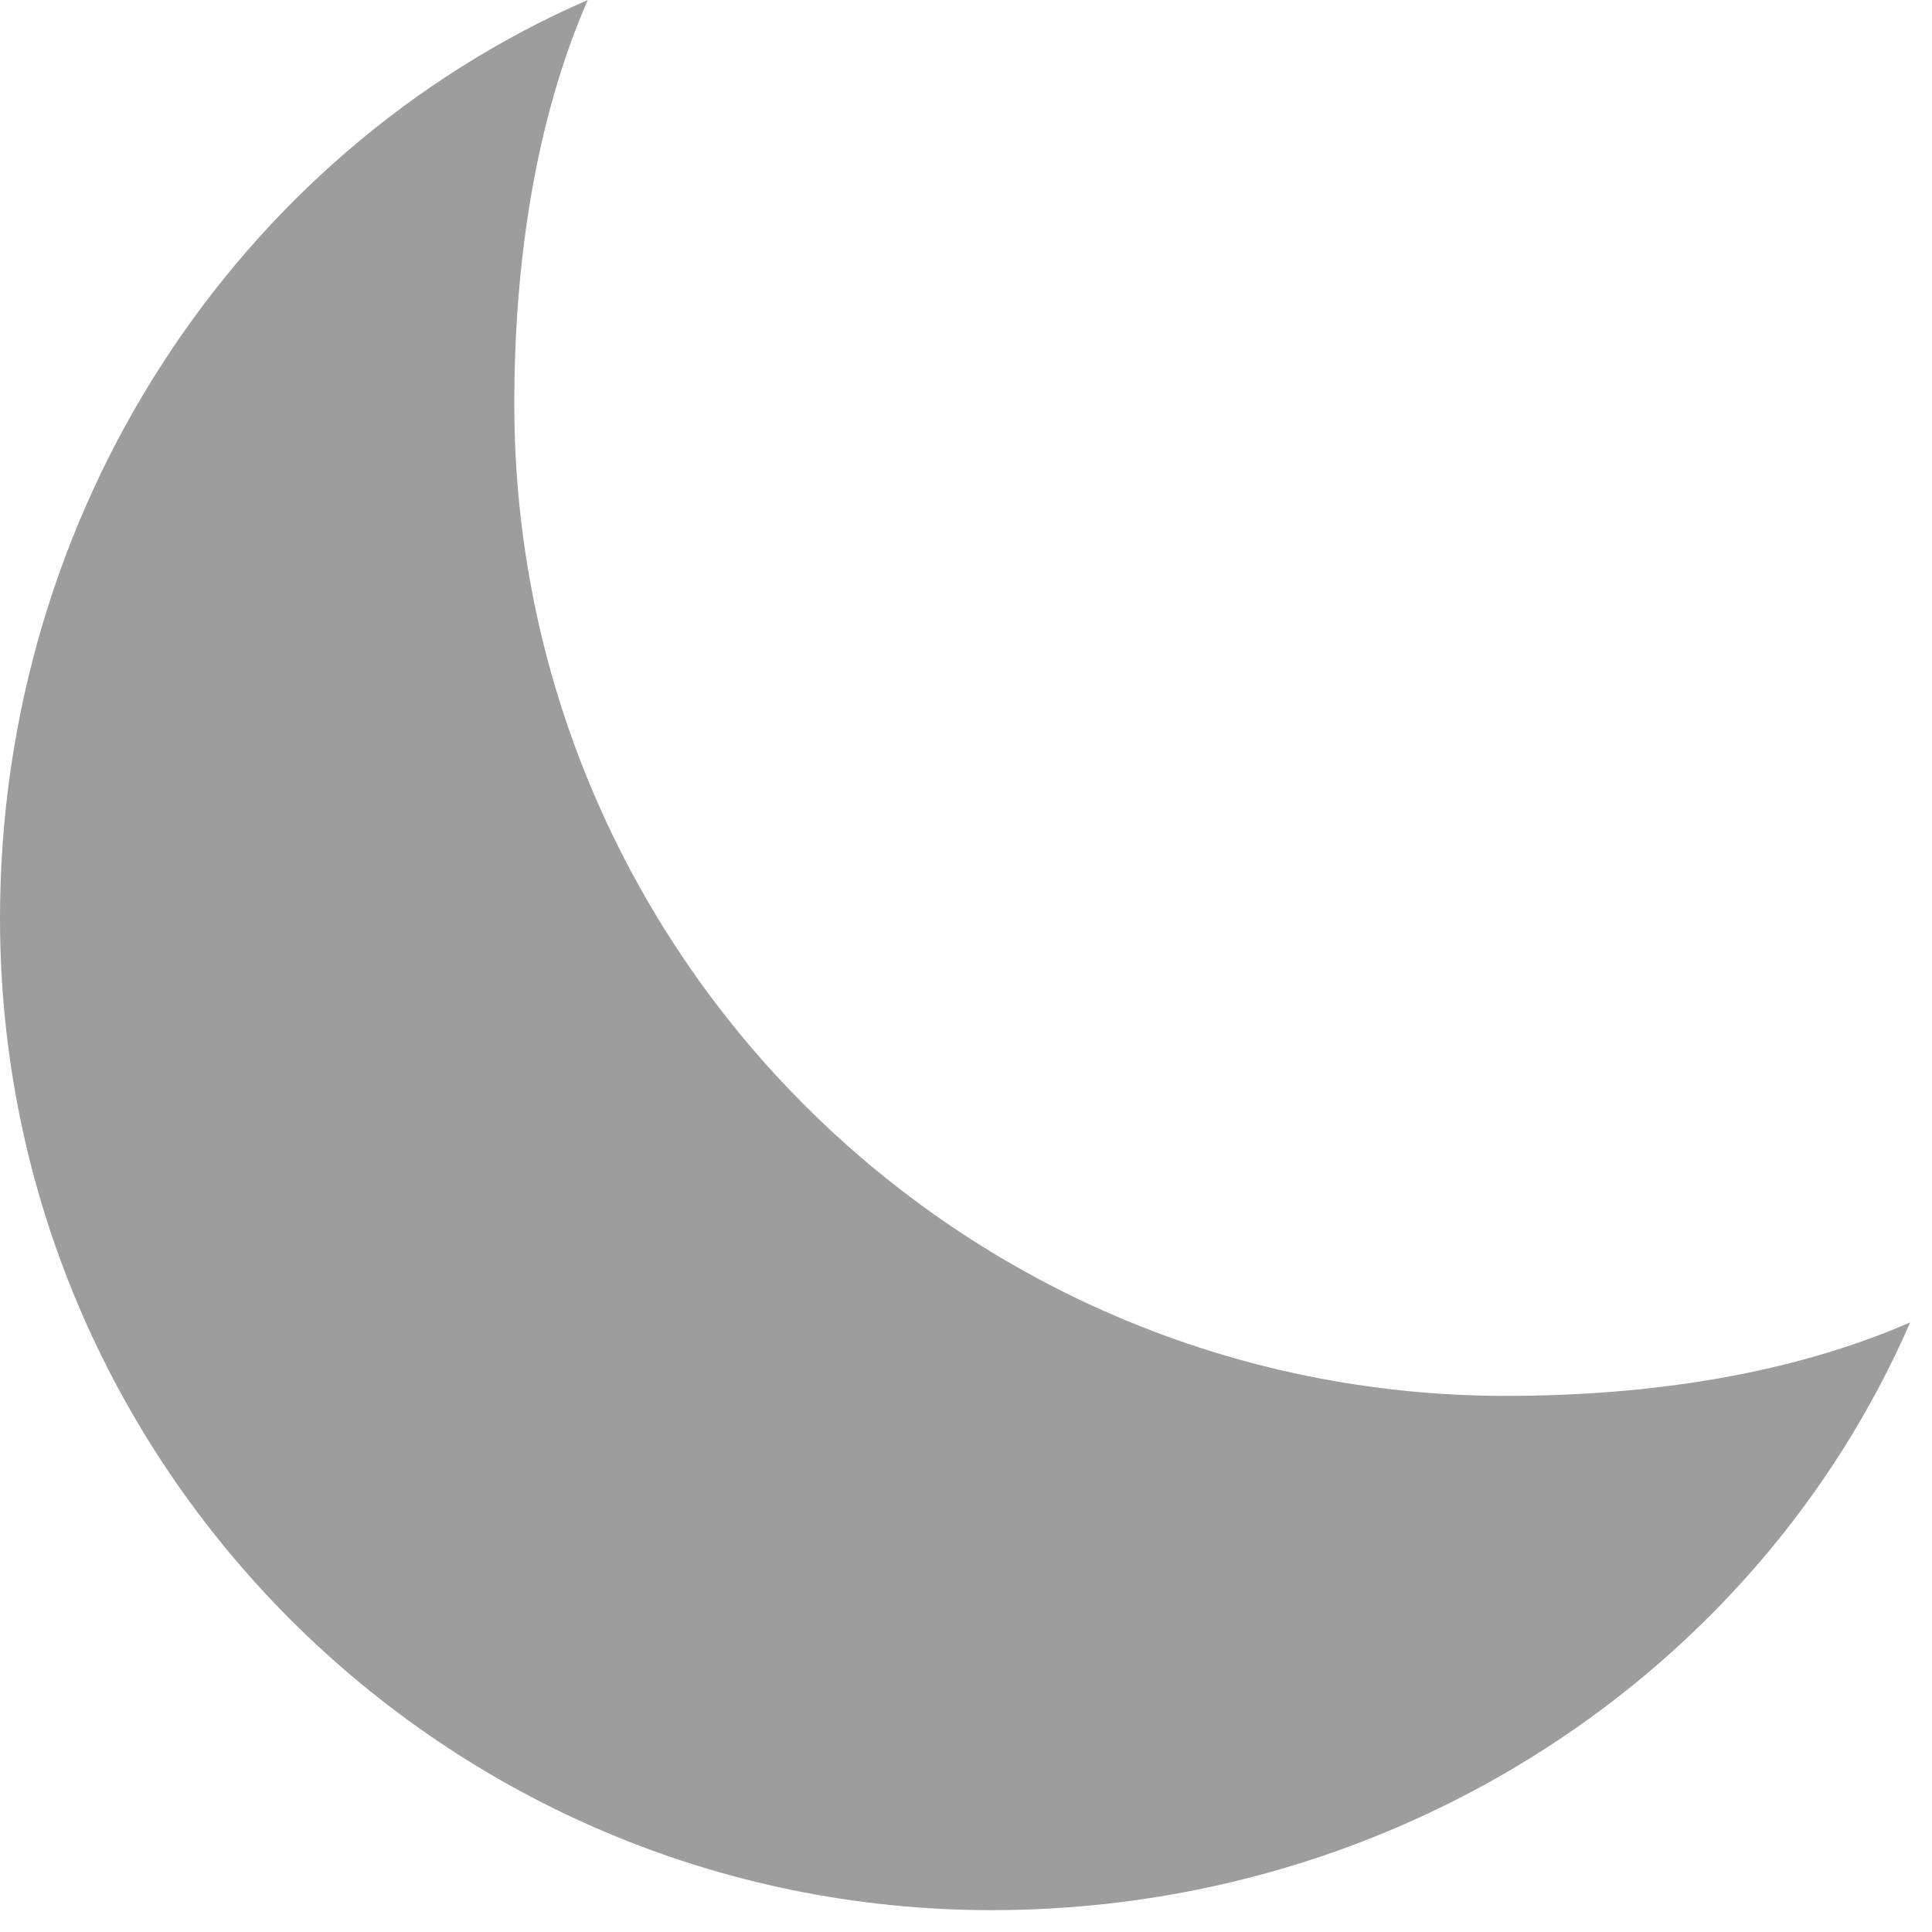
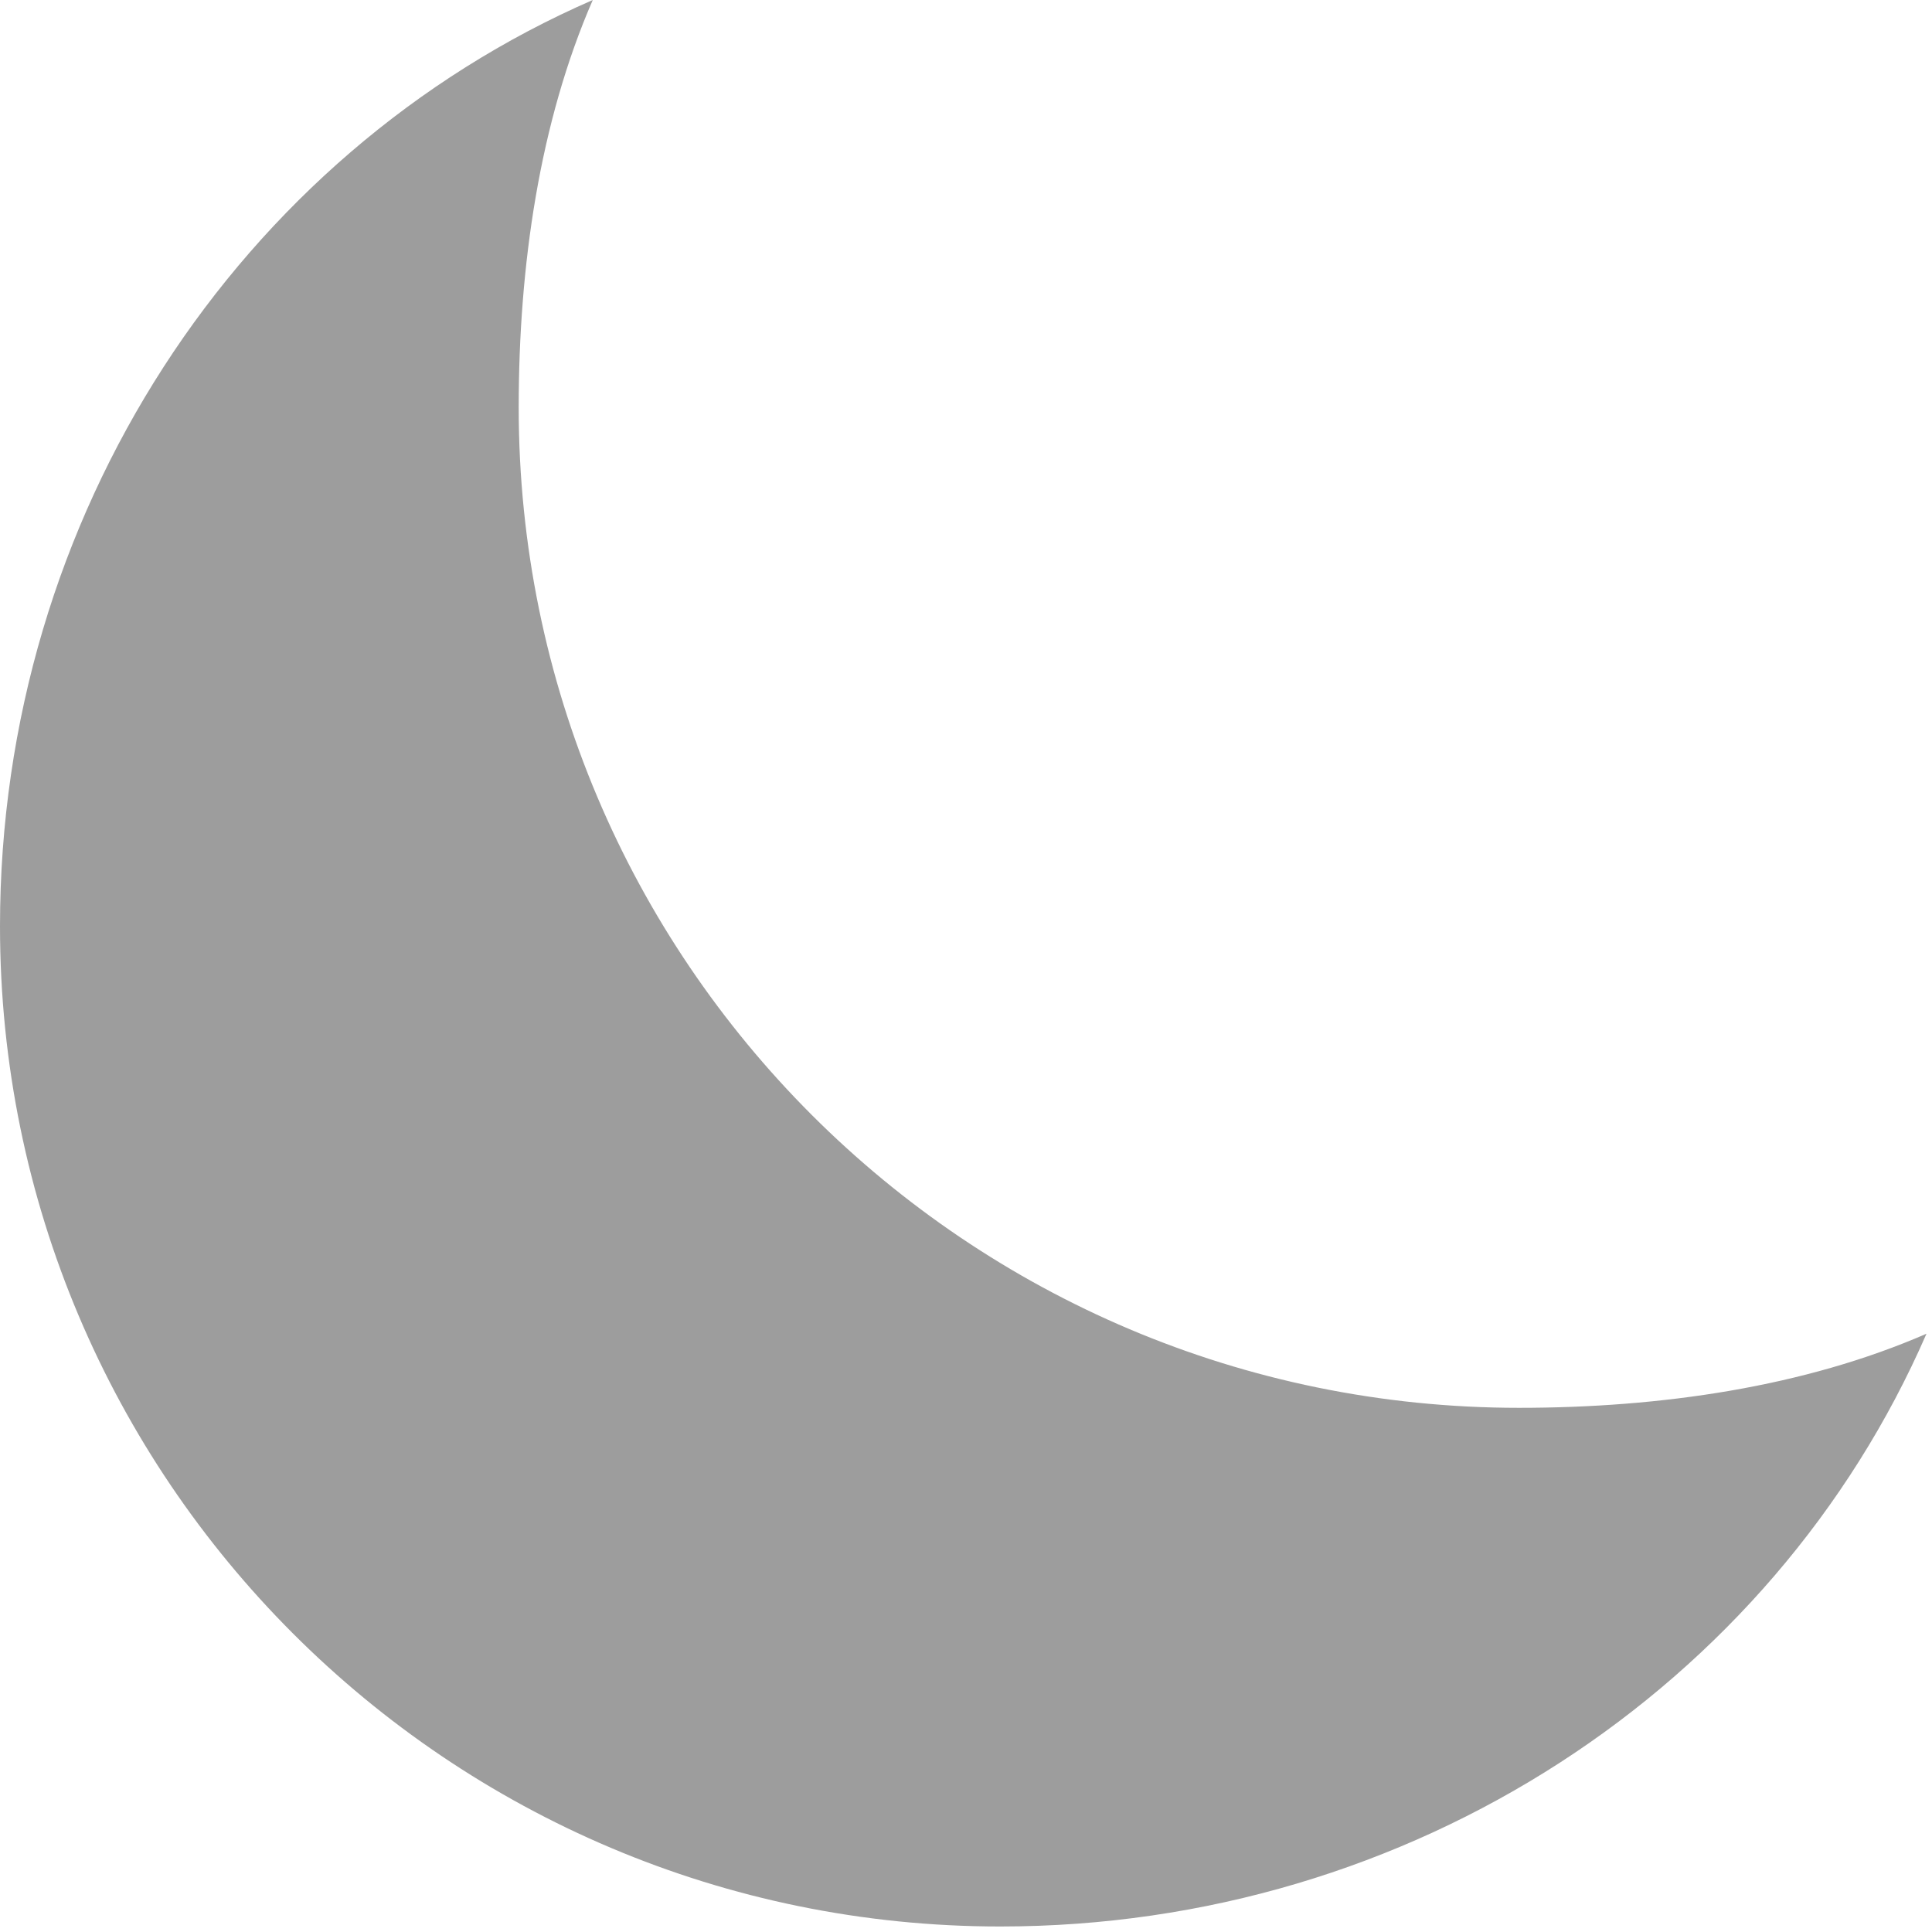
- <svg xmlns="http://www.w3.org/2000/svg" width="100%" height="100%" viewBox="0 0 59 59" version="1.1" xml:space="preserve" style="fill-rule:evenodd;clip-rule:evenodd;stroke-linejoin:round;stroke-miterlimit:2;">
-   <path d="M15.706,12.34c-0,-4.297 0.631,-8.64 2.243,-12.34c-10.717,4.665 -17.949,15.611 -17.949,28.044c-0,16.728 13.561,30.289 30.289,30.289c12.434,0 23.379,-7.232 28.044,-17.949c-3.7,1.612 -8.047,2.244 -12.339,2.244c-16.728,-0 -30.288,-13.56 -30.288,-30.288Z" style="fill:#9d9d9d;fill-rule:nonzero;" />
+ <svg xmlns="http://www.w3.org/2000/svg" width="100%" height="100%" viewBox="0 0 234 234" version="1.1" xml:space="preserve" style="fill-rule:evenodd;clip-rule:evenodd;stroke-linejoin:round;stroke-miterlimit:2;">
+   <path d="M62.824,49.36c0,-17.188 2.524,-34.56 8.972,-49.36c-42.868,18.66 -71.796,62.444 -71.796,112.177c0,66.912 54.244,121.156 121.157,121.156c49.736,0 93.516,-28.928 112.176,-71.796c-14.8,6.448 -32.188,8.976 -49.356,8.976c-66.912,-0 -121.153,-54.24 -121.153,-121.153Z" style="fill:#9d9d9d;fill-rule:nonzero;" />
</svg>
